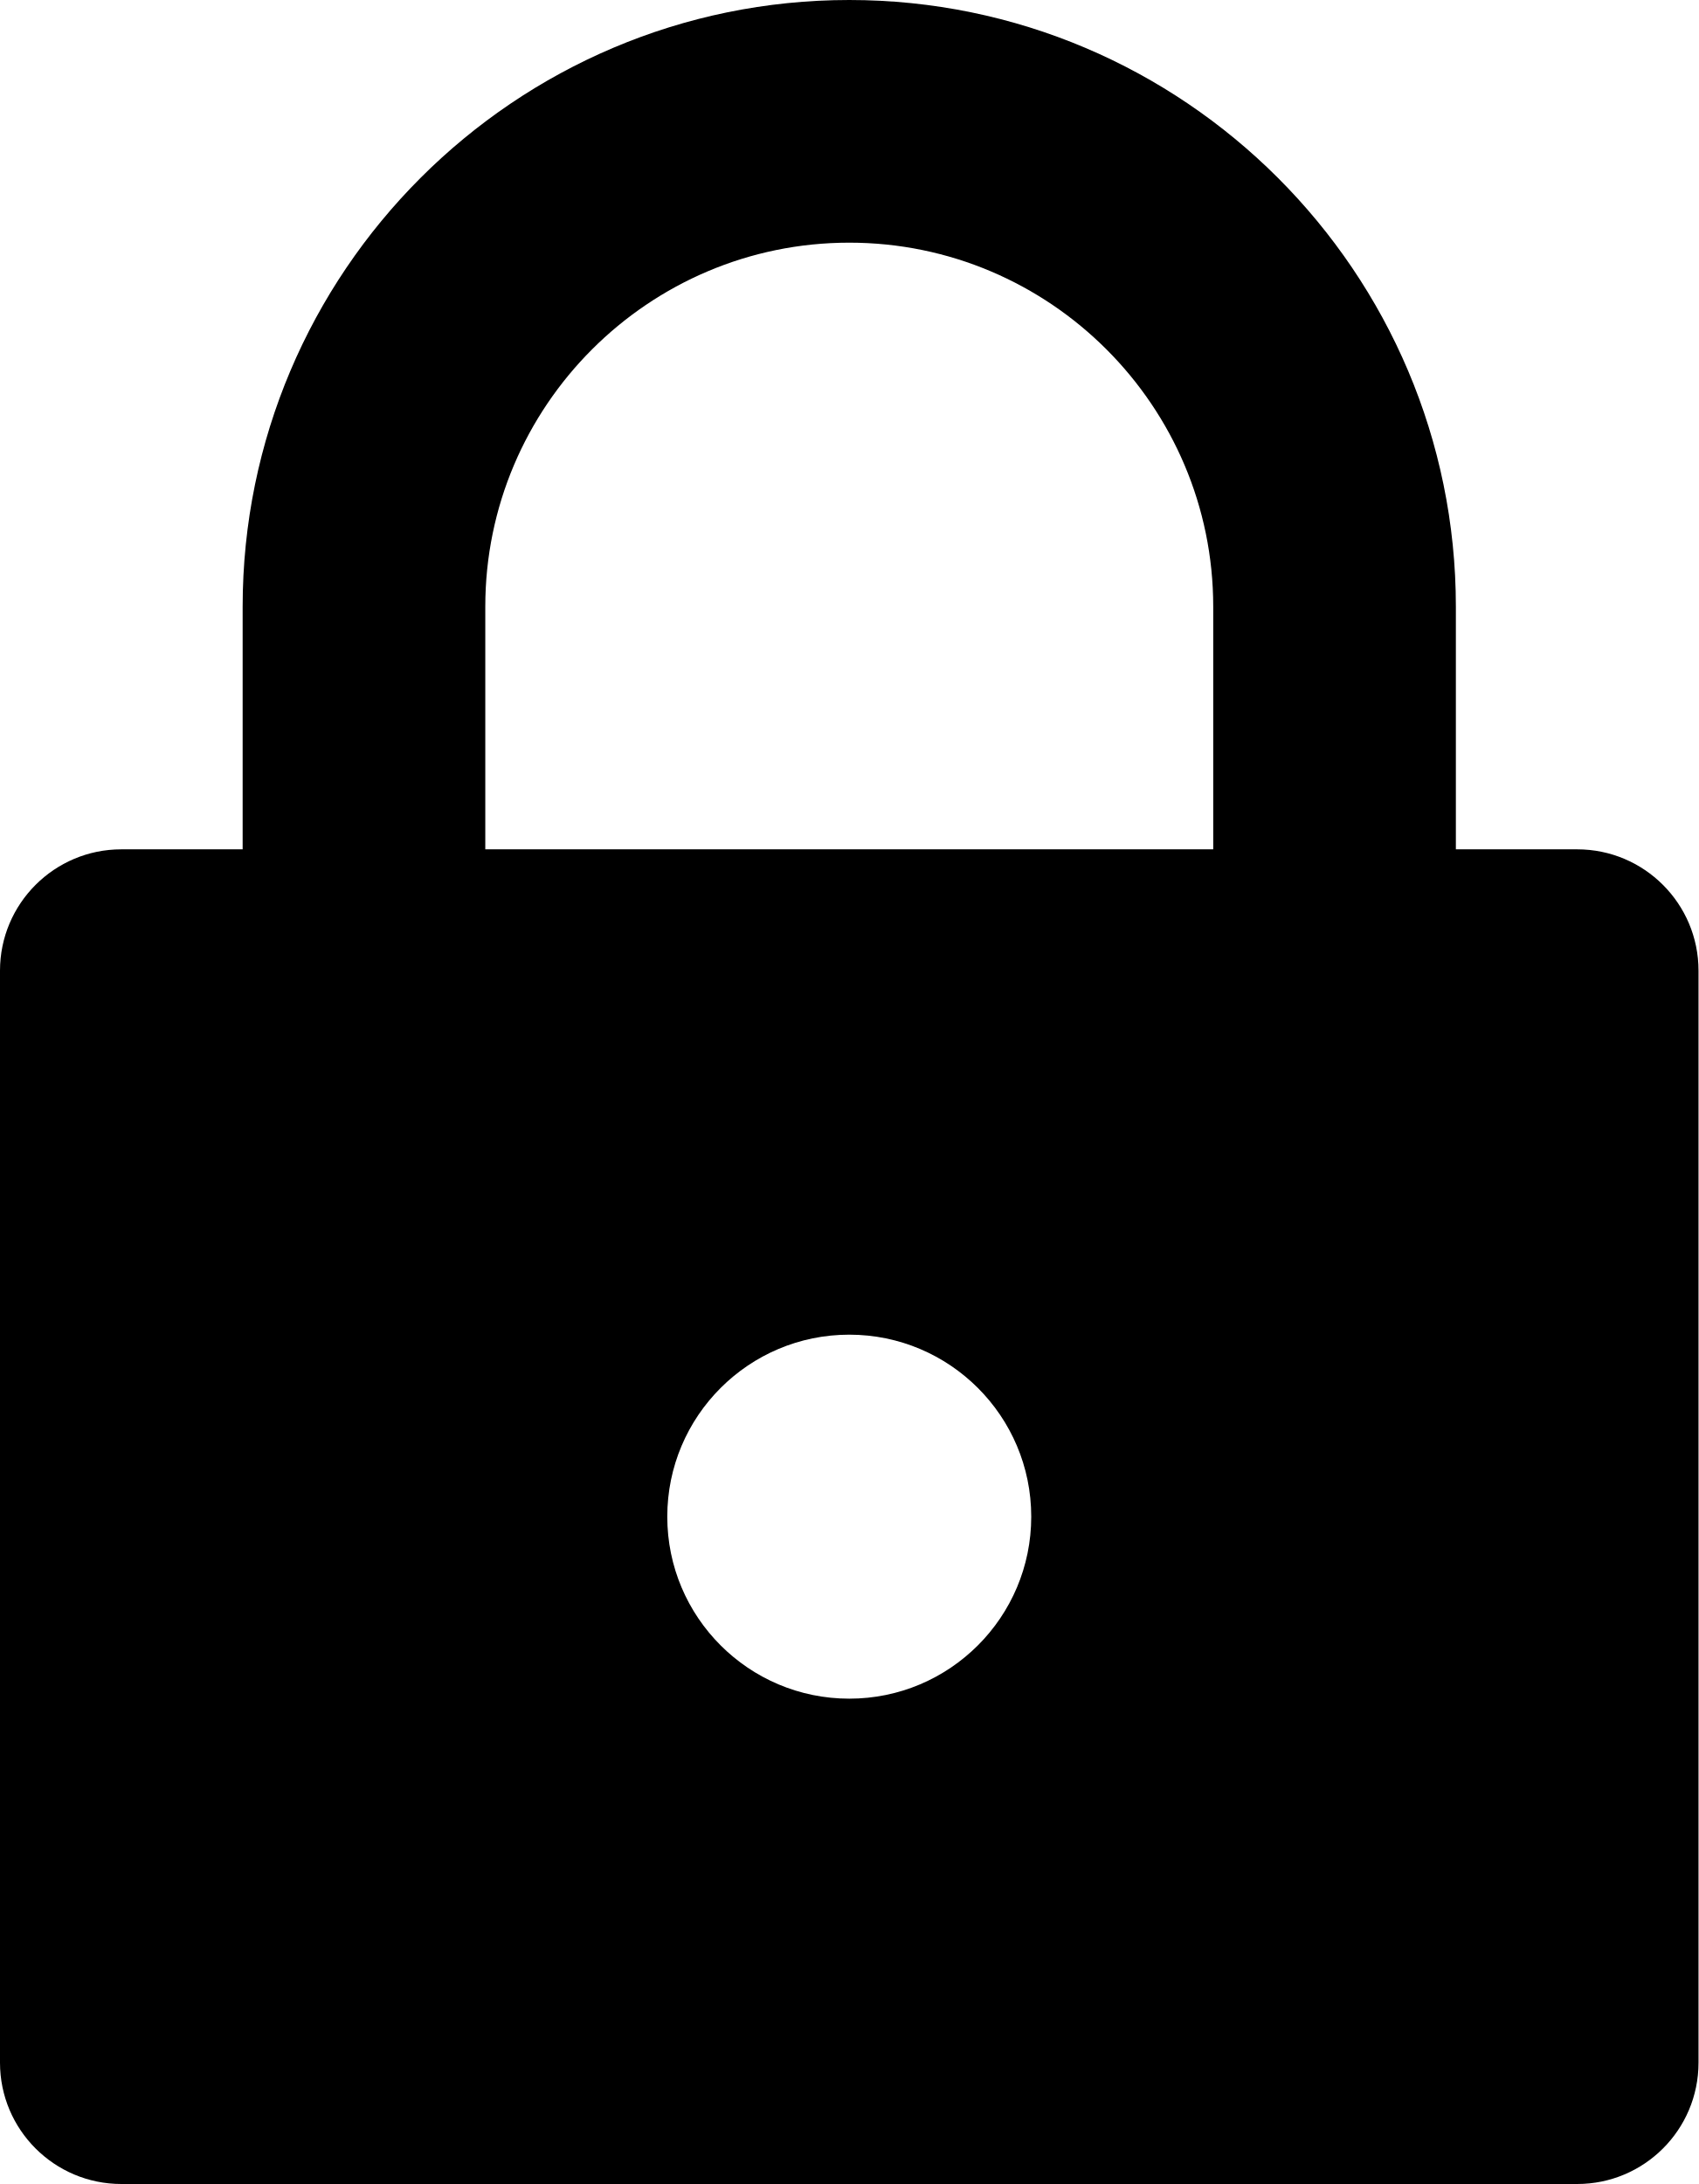
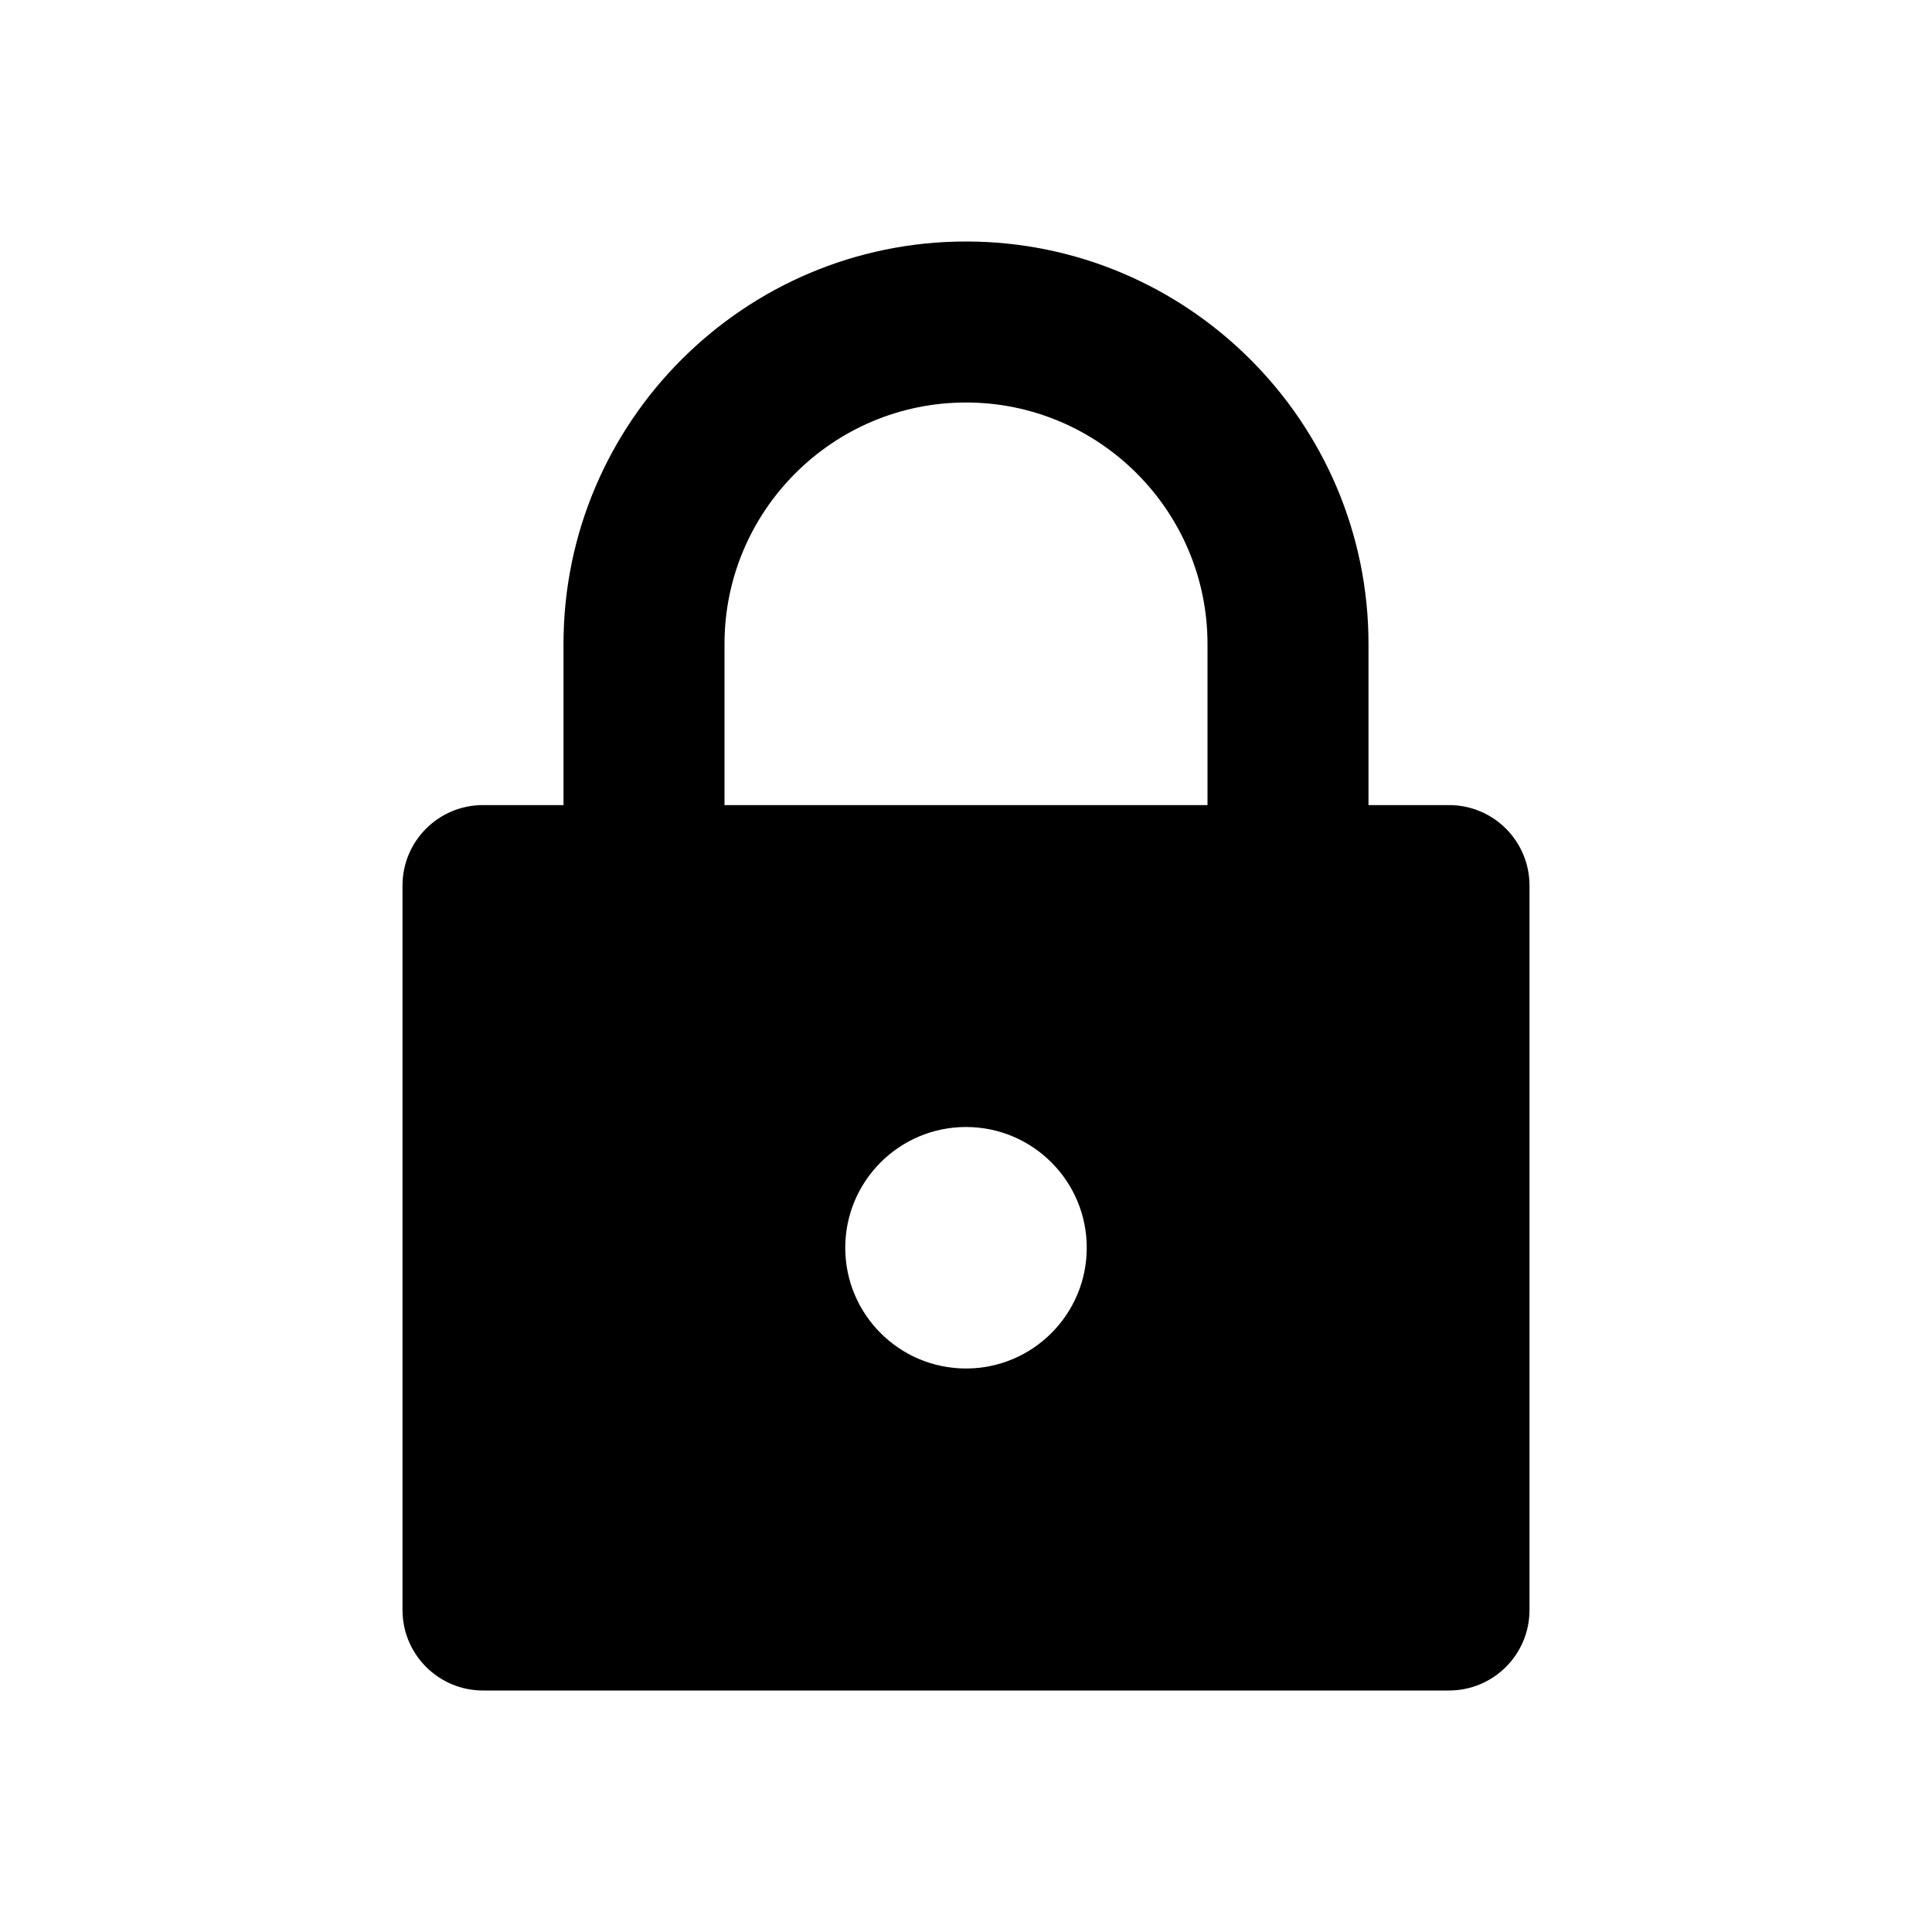
- <svg xmlns="http://www.w3.org/2000/svg" viewBox="0 0 14 18">
-   <path fill-rule="evenodd" clip-rule="evenodd" d="M12 5V7H13C13.552 7 14 7.448 14 8V17C14 17.553 13.552 18 13 18L1 18C0.448 18 0 17.552 0 17V8C0 7.448 0.448 7 1 7H2V5C2 2.244 4.243 0 7 0C9.757 0 12 2.244 12 5ZM7 2C5.346 2 4 3.346 4 5V7H10V5C10 3.346 8.654 2 7 2ZM7 14C7.828 14 8.5 13.328 8.5 12.5C8.5 11.672 7.828 11 7 11C6.172 11 5.5 11.672 5.5 12.5C5.5 13.328 6.172 14 7 14Z" />
+ <svg xmlns="http://www.w3.org/2000/svg" viewBox="0 0 24 24">
+   <path fill-rule="evenodd" clip-rule="evenodd" d="M17 8V10.001H18C18.552 10.001 19 10.448 19 11.001V20C19 20.553 18.552 21 18 21L6 21C5.448 21 5 20.552 5 20V11.001C5 10.448 5.448 10.001 6 10.001H7V8C7 5.244 9.243 3 12 3C14.757 3 17 5.244 17 8ZM12 5C10.346 5 9 6.346 9 8V10.001H15V8C15 6.346 13.654 5 12 5ZM12 17C12.828 17 13.5 16.328 13.5 15.5C13.5 14.672 12.828 14 12 14C11.172 14 10.5 14.672 10.5 15.5C10.5 16.328 11.172 17 12 17Z" />
</svg>
